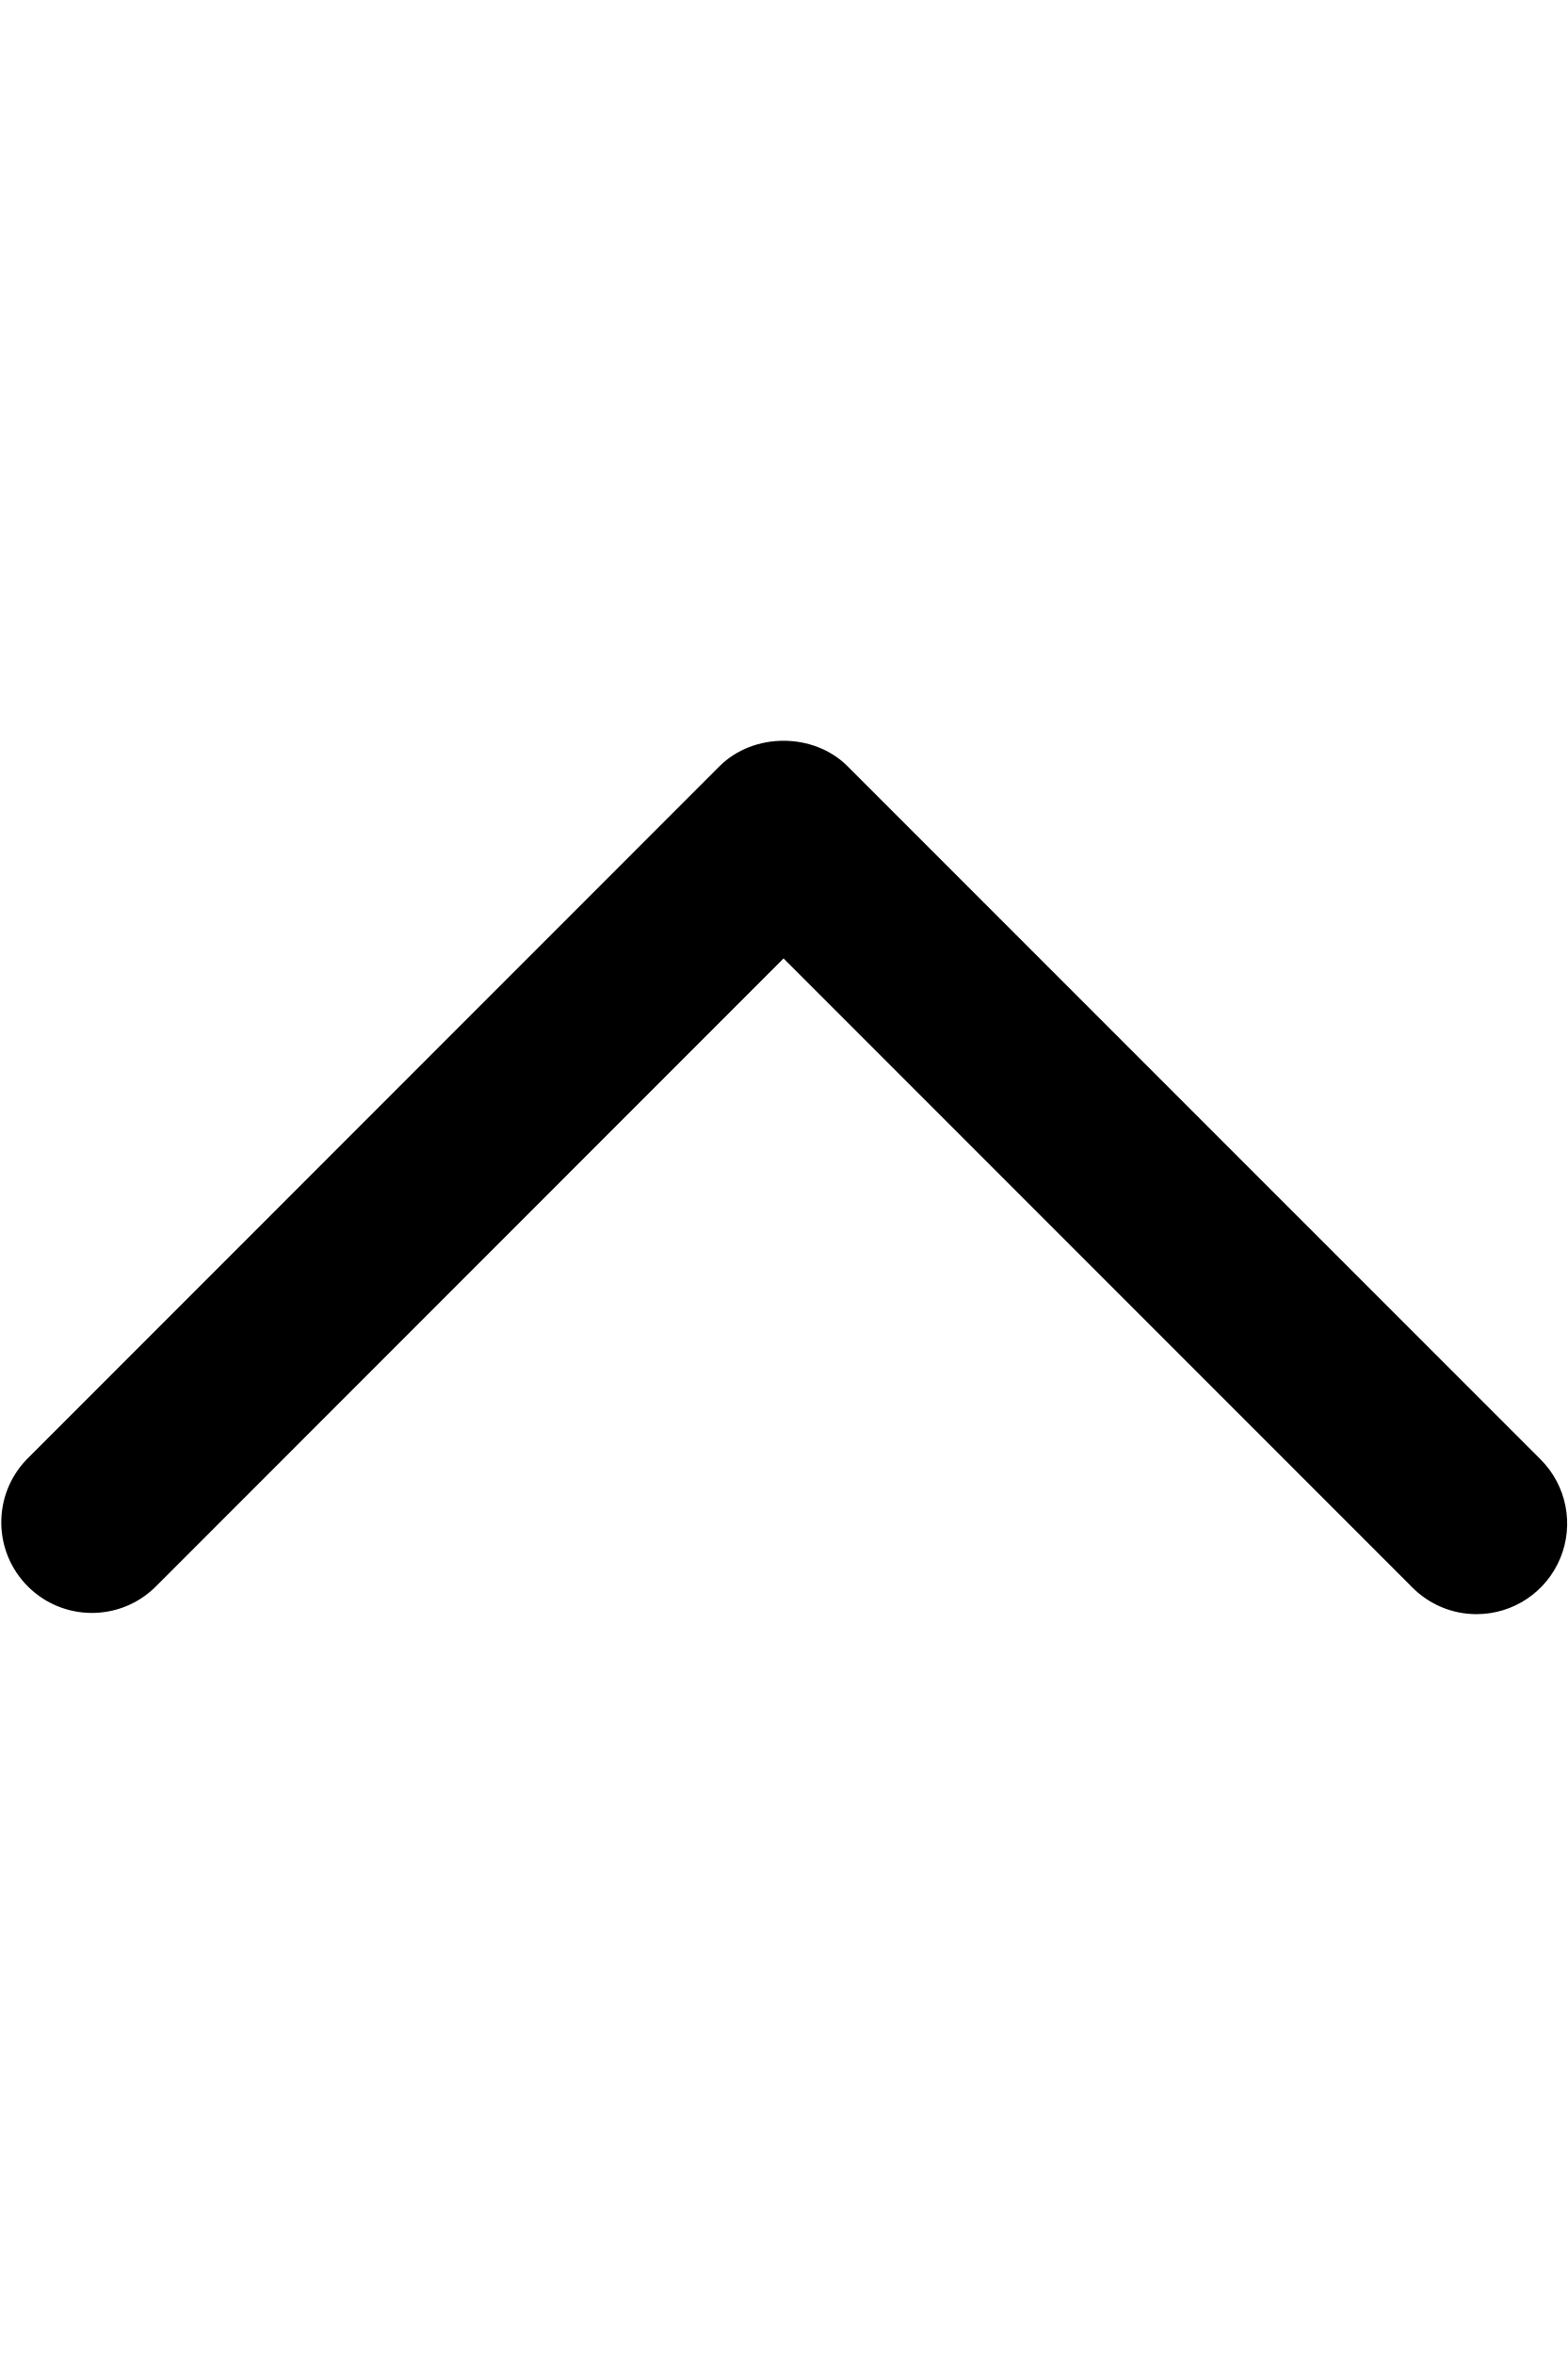
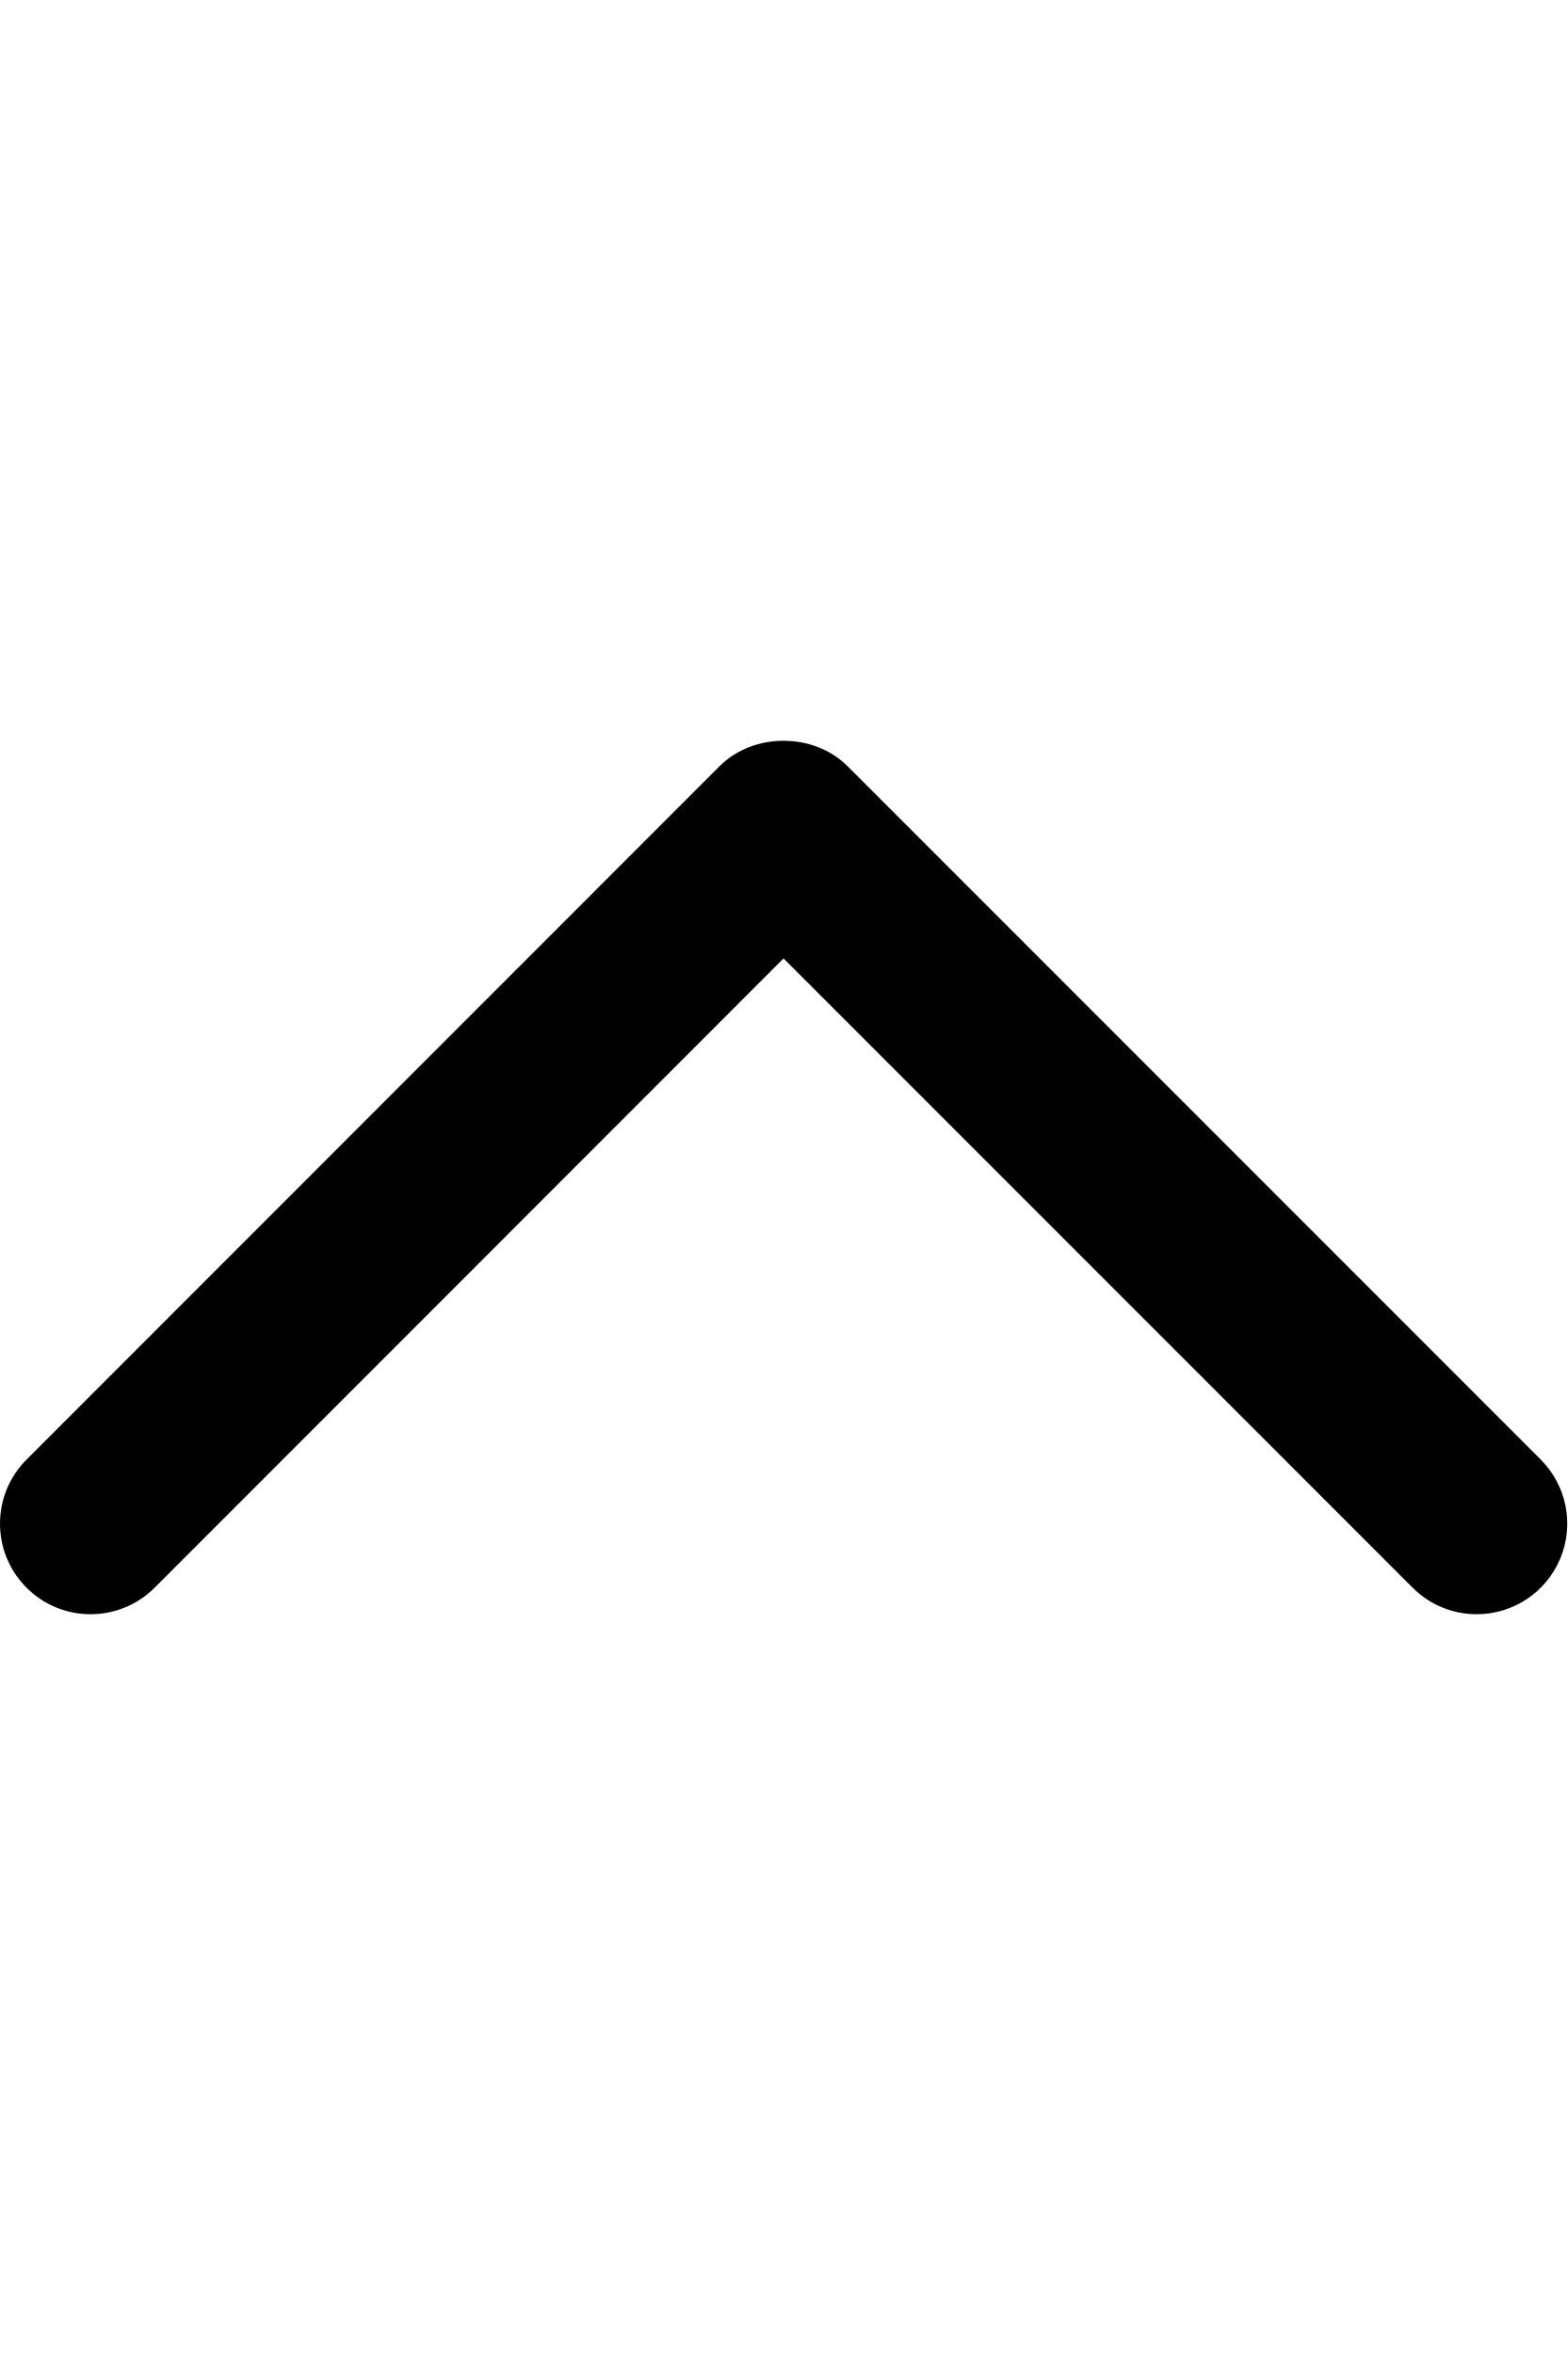
- <svg xmlns="http://www.w3.org/2000/svg" id="ds44-icons" viewBox="0 0 319.53 480">
+ <svg xmlns="http://www.w3.org/2000/svg" id="ds44-icons" width="319.532" height="480" viewBox="0 0 319.532 480">
  <g id="up">
    <g id="Tracé_1074" data-name="Tracé 1074">
-       <path d="M301.06,329A18.42,18.42,0,0,1,288,323.61L159.75,195.35,31.52,323.61A18.47,18.47,0,0,1,5.41,297.49L146.69,156.18c6.93-6.93,19.19-6.93,26.11,0L314.12,297.49A18.47,18.47,0,0,1,301.06,329Z" />
+       <path d="M301.065,329.017a18.407,18.407,0,0,1-13.057-5.41L159.748,195.347,31.524,323.607A18.465,18.465,0,1,1,5.41,297.493L146.691,156.177c6.925-6.925,19.189-6.925,26.114,0L314.122,297.493a18.467,18.467,0,0,1-13.057,31.524Z" />
    </g>
  </g>
</svg>
